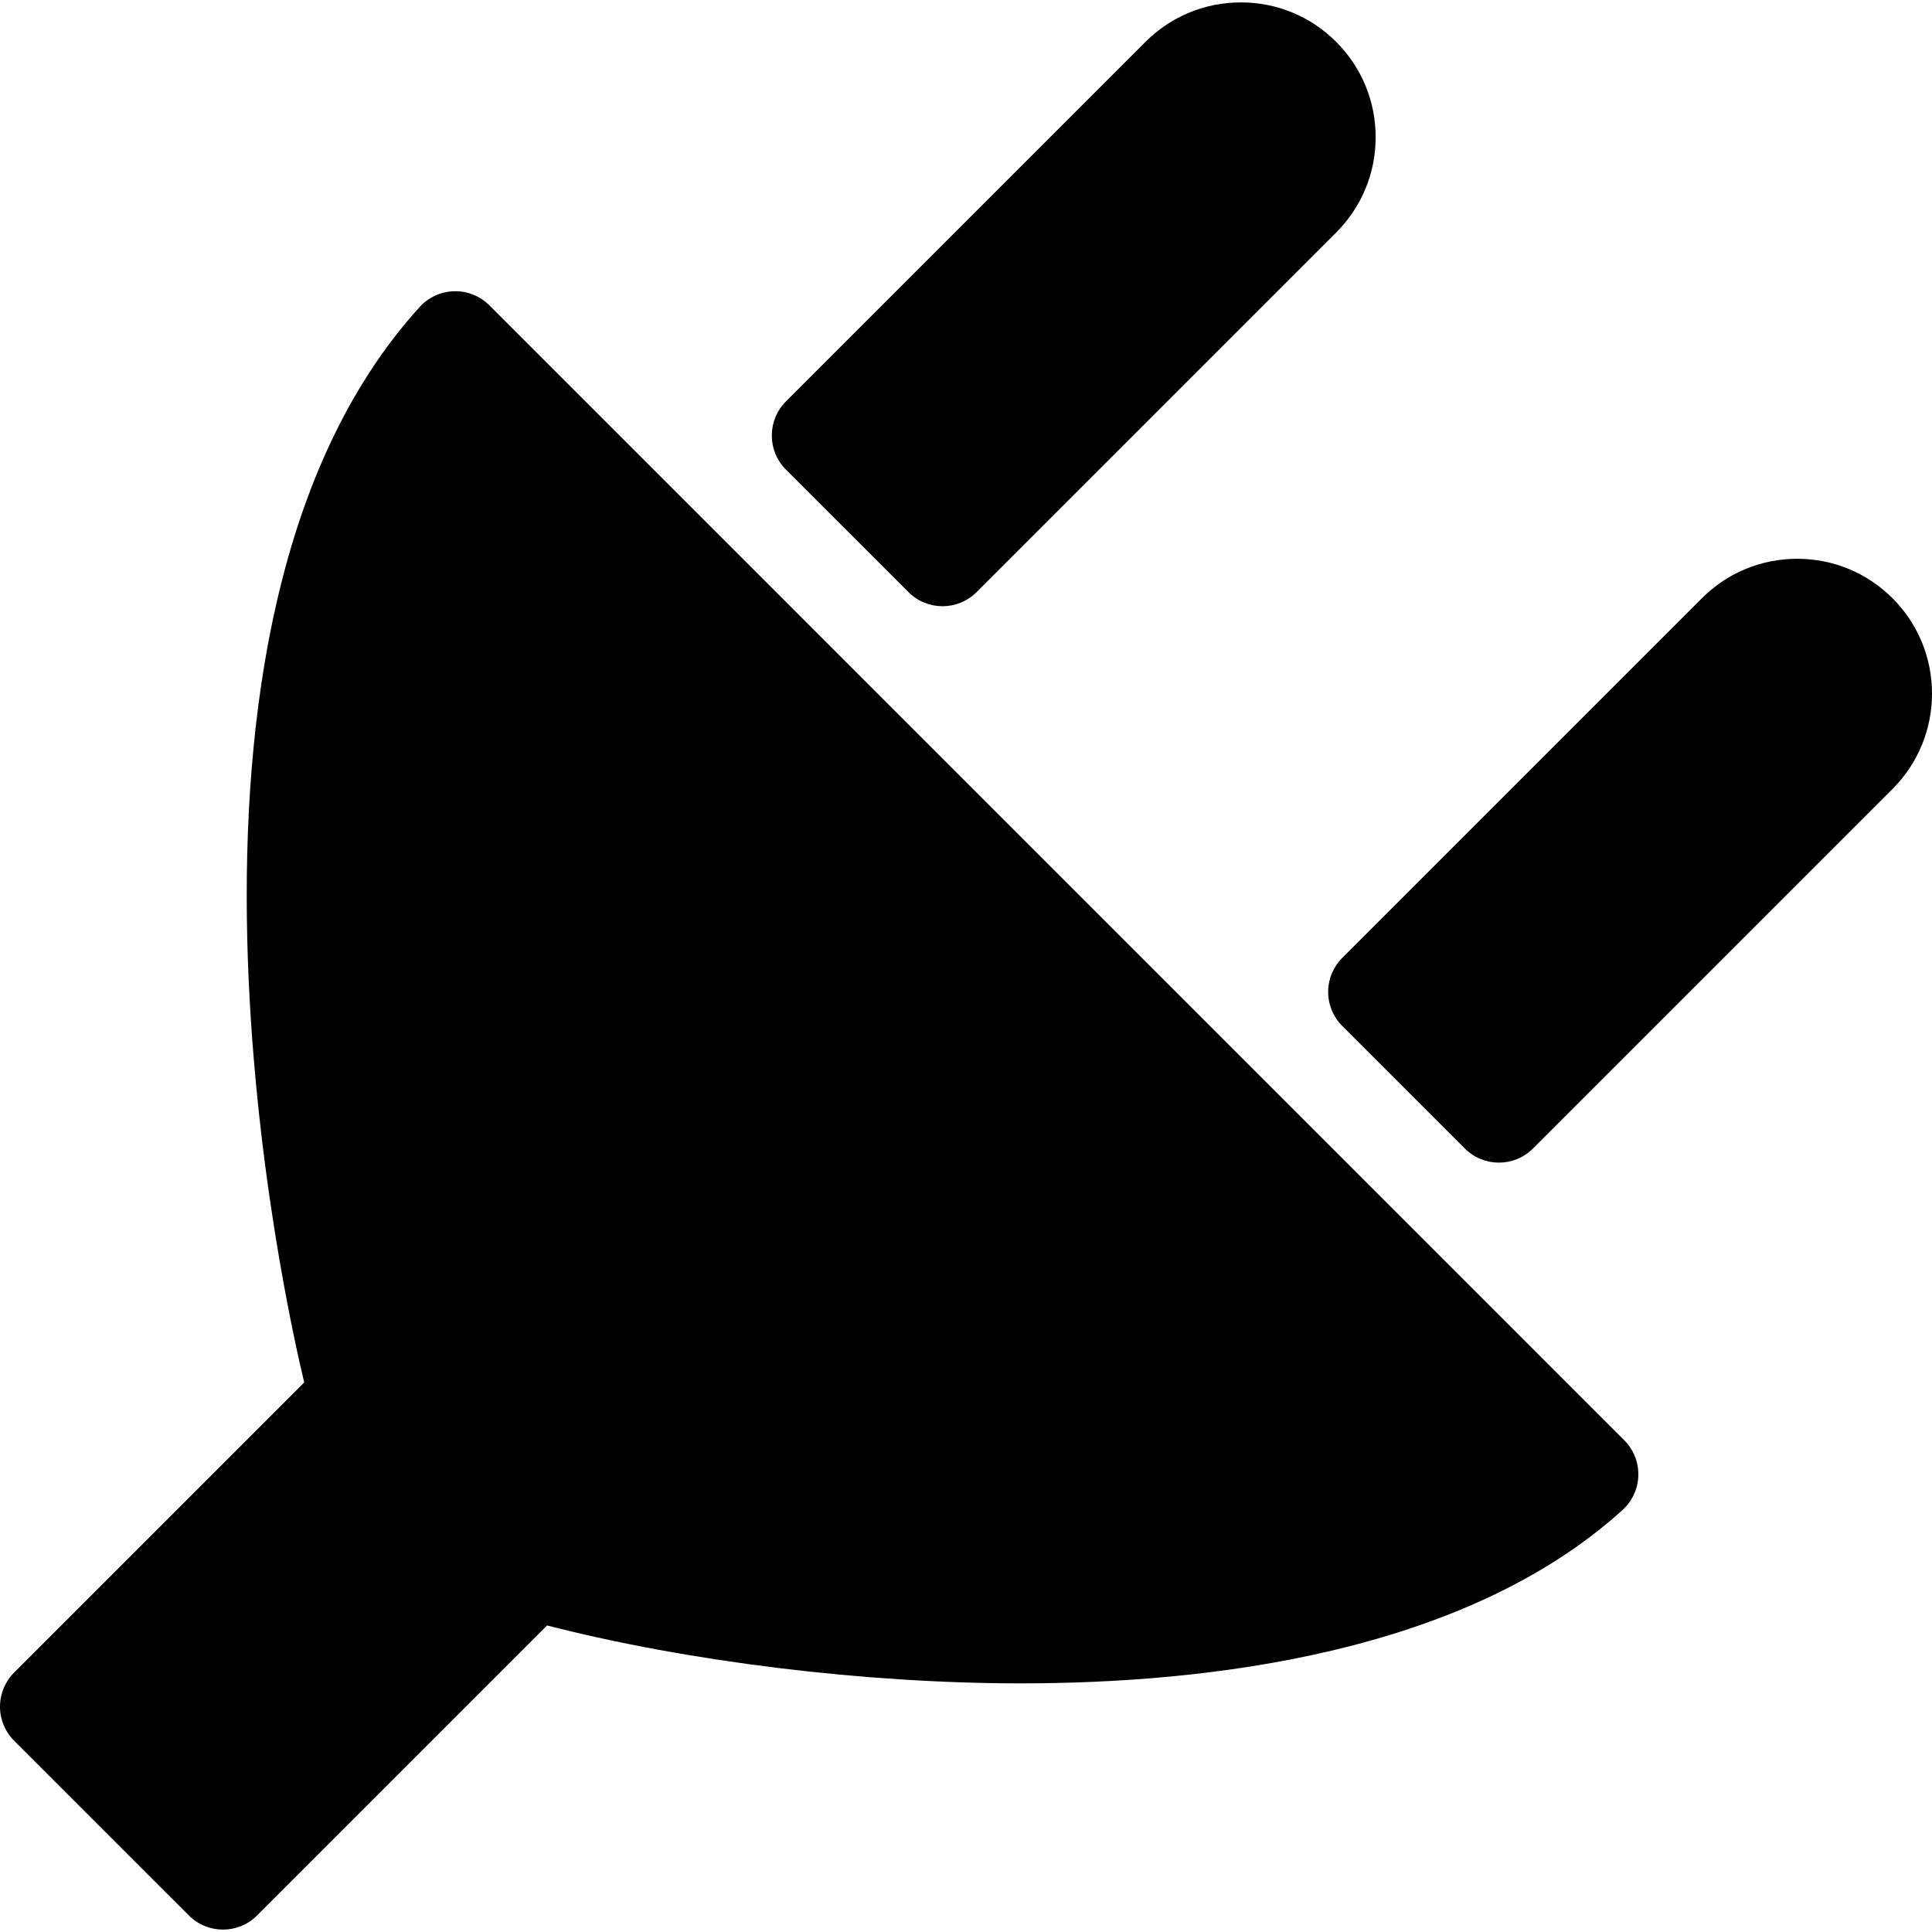
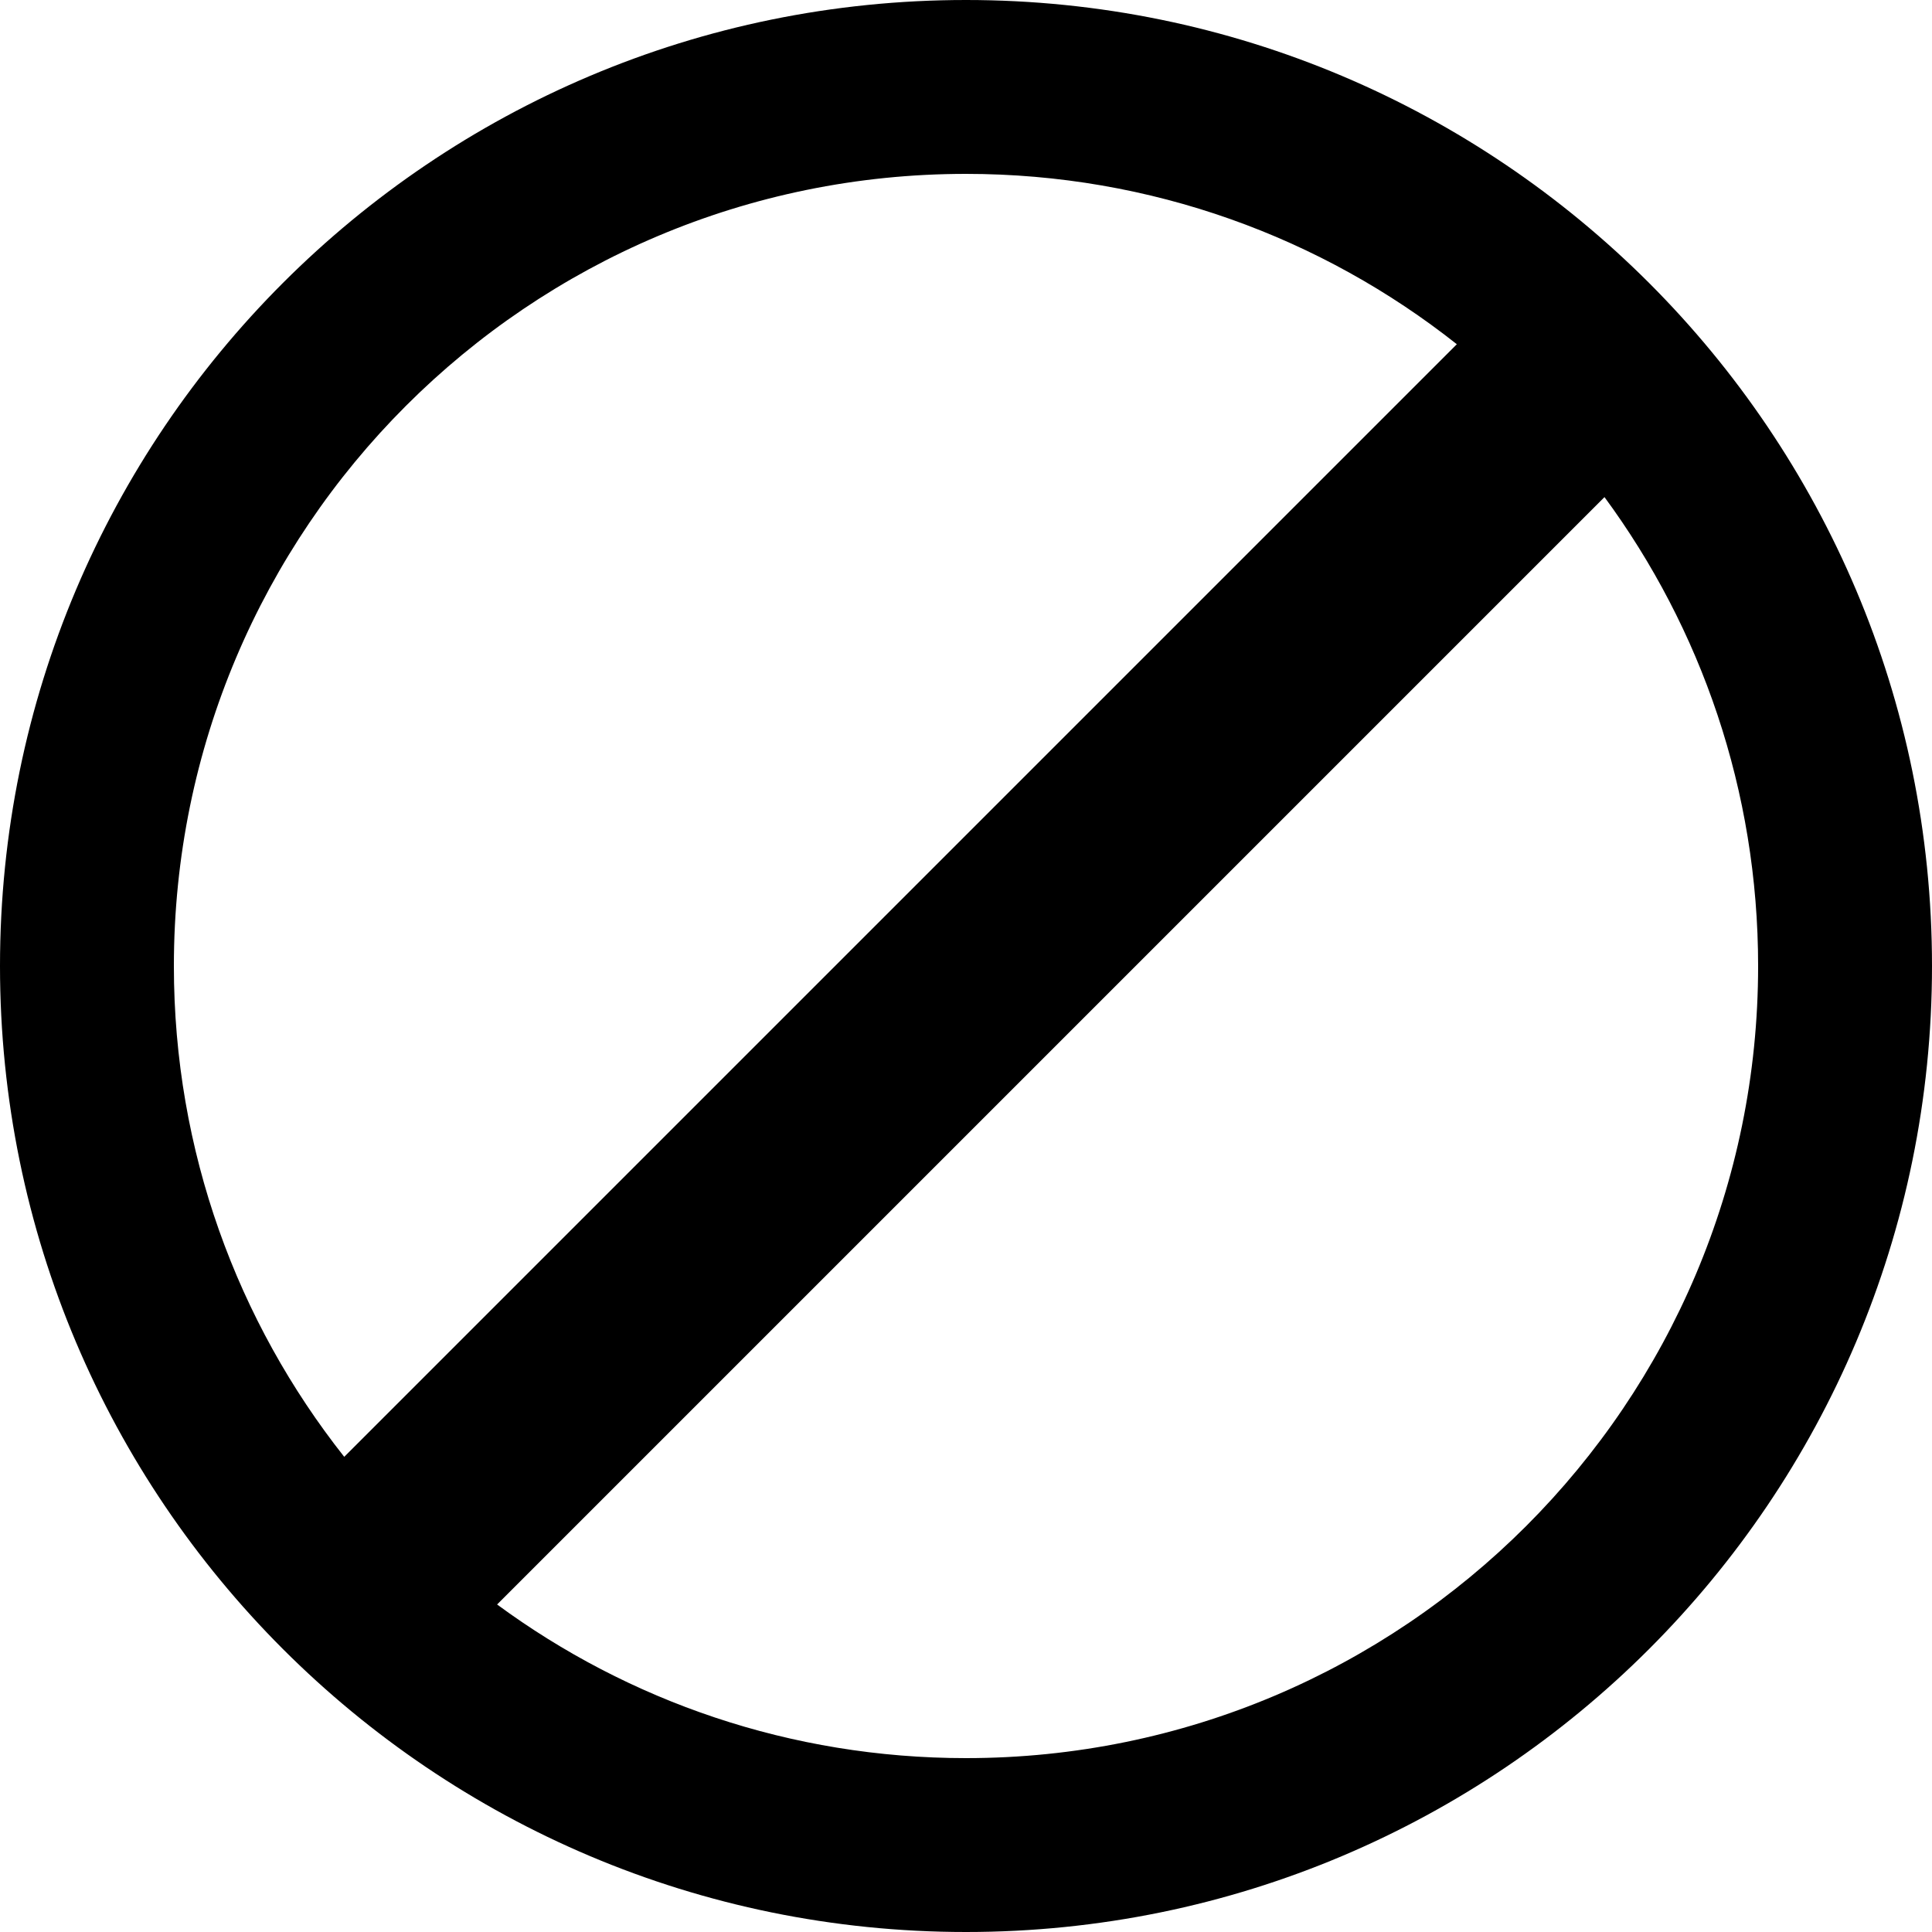
- <svg xmlns="http://www.w3.org/2000/svg" version="1.1" id="Capa_1" x="0px" y="0px" width="99.012px" height="99.012px" viewBox="0 0 99.012 99.012" style="enable-background:new 0 0 99.012 99.012;" xml:space="preserve">
-   <g>
-     <g>
-       <path d="M25.08,15.648c-0.478-0.478-1.135-0.742-1.805-0.723c-0.675,0.017-1.314,0.309-1.768,0.808    c-14.829,16.325-6.762,51.623-5.916,55.115L0.723,85.717C0.26,86.18,0,86.808,0,87.463c0,0.654,0.26,1.283,0.723,1.746    l8.958,8.957c0.482,0.48,1.114,0.723,1.746,0.723c0.631,0,1.264-0.24,1.745-0.723l14.865-14.864    c7.237,1.859,16.289,2.968,24.28,2.968c9.599,0,22.739-1.543,30.836-8.886c0.5-0.454,0.793-1.093,0.809-1.769    c0.018-0.676-0.245-1.328-0.723-1.805L25.08,15.648z" />
-       <path d="M46.557,30.345c0.482,0.482,1.114,0.723,1.746,0.723c0.632,0,1.264-0.241,1.746-0.724l18.428-18.428    c1.305-1.305,2.023-3.04,2.023-4.885c0-1.846-0.719-3.582-2.023-4.886c-1.305-1.305-3.039-2.022-4.885-2.022    c-1.845,0-3.581,0.718-4.887,2.022L40.277,20.574c-0.964,0.964-0.964,2.527,0,3.492L46.557,30.345z" />
-       <path d="M96.99,30.661c-1.305-1.305-3.039-2.024-4.885-2.024c-1.847,0-3.582,0.718-4.886,2.023L68.79,49.089    c-0.464,0.463-0.724,1.091-0.724,1.746s0.26,1.282,0.724,1.746l6.28,6.278c0.481,0.482,1.113,0.724,1.746,0.724    c0.631,0,1.264-0.241,1.746-0.724l18.43-18.429C99.686,37.735,99.686,33.353,96.99,30.661z" />
+ <svg xmlns="http://www.w3.org/2000/svg" width="100px" height="100px" viewBox="0 0 100 100" version="1.1">
+   <defs />
+   <g id="Page-1" stroke="none" stroke-width="1" fill="none" fill-rule="evenodd">
+     <g id="Artboard" fill="#000000">
+       <path d="M25.73,83.048 C32.525,88.047 40.918,91 50,91 C72.644,91 91,72.644 91,50 C91,40.918 88.047,32.525 83.048,25.73 L25.73,83.048 Z M17.817,75.405 L75.405,17.817 C68.42,12.296 59.595,9 50,9 C27.356,9 9,27.356 9,50 C9,59.595 12.296,68.42 17.817,75.405 Z M50,100 C22.386,100 0,77.614 0,50 C0,22.386 22.386,0 50,0 C77.614,0 100,22.386 100,50 C100,77.614 77.614,100 50,100 Z" id="Combined-Shape" />
    </g>
  </g>
-   <g>
- </g>
-   <g>
- </g>
-   <g>
- </g>
-   <g>
- </g>
-   <g>
- </g>
-   <g>
- </g>
-   <g>
- </g>
-   <g>
- </g>
-   <g>
- </g>
-   <g>
- </g>
-   <g>
- </g>
-   <g>
- </g>
-   <g>
- </g>
-   <g>
- </g>
-   <g>
- </g>
</svg>
